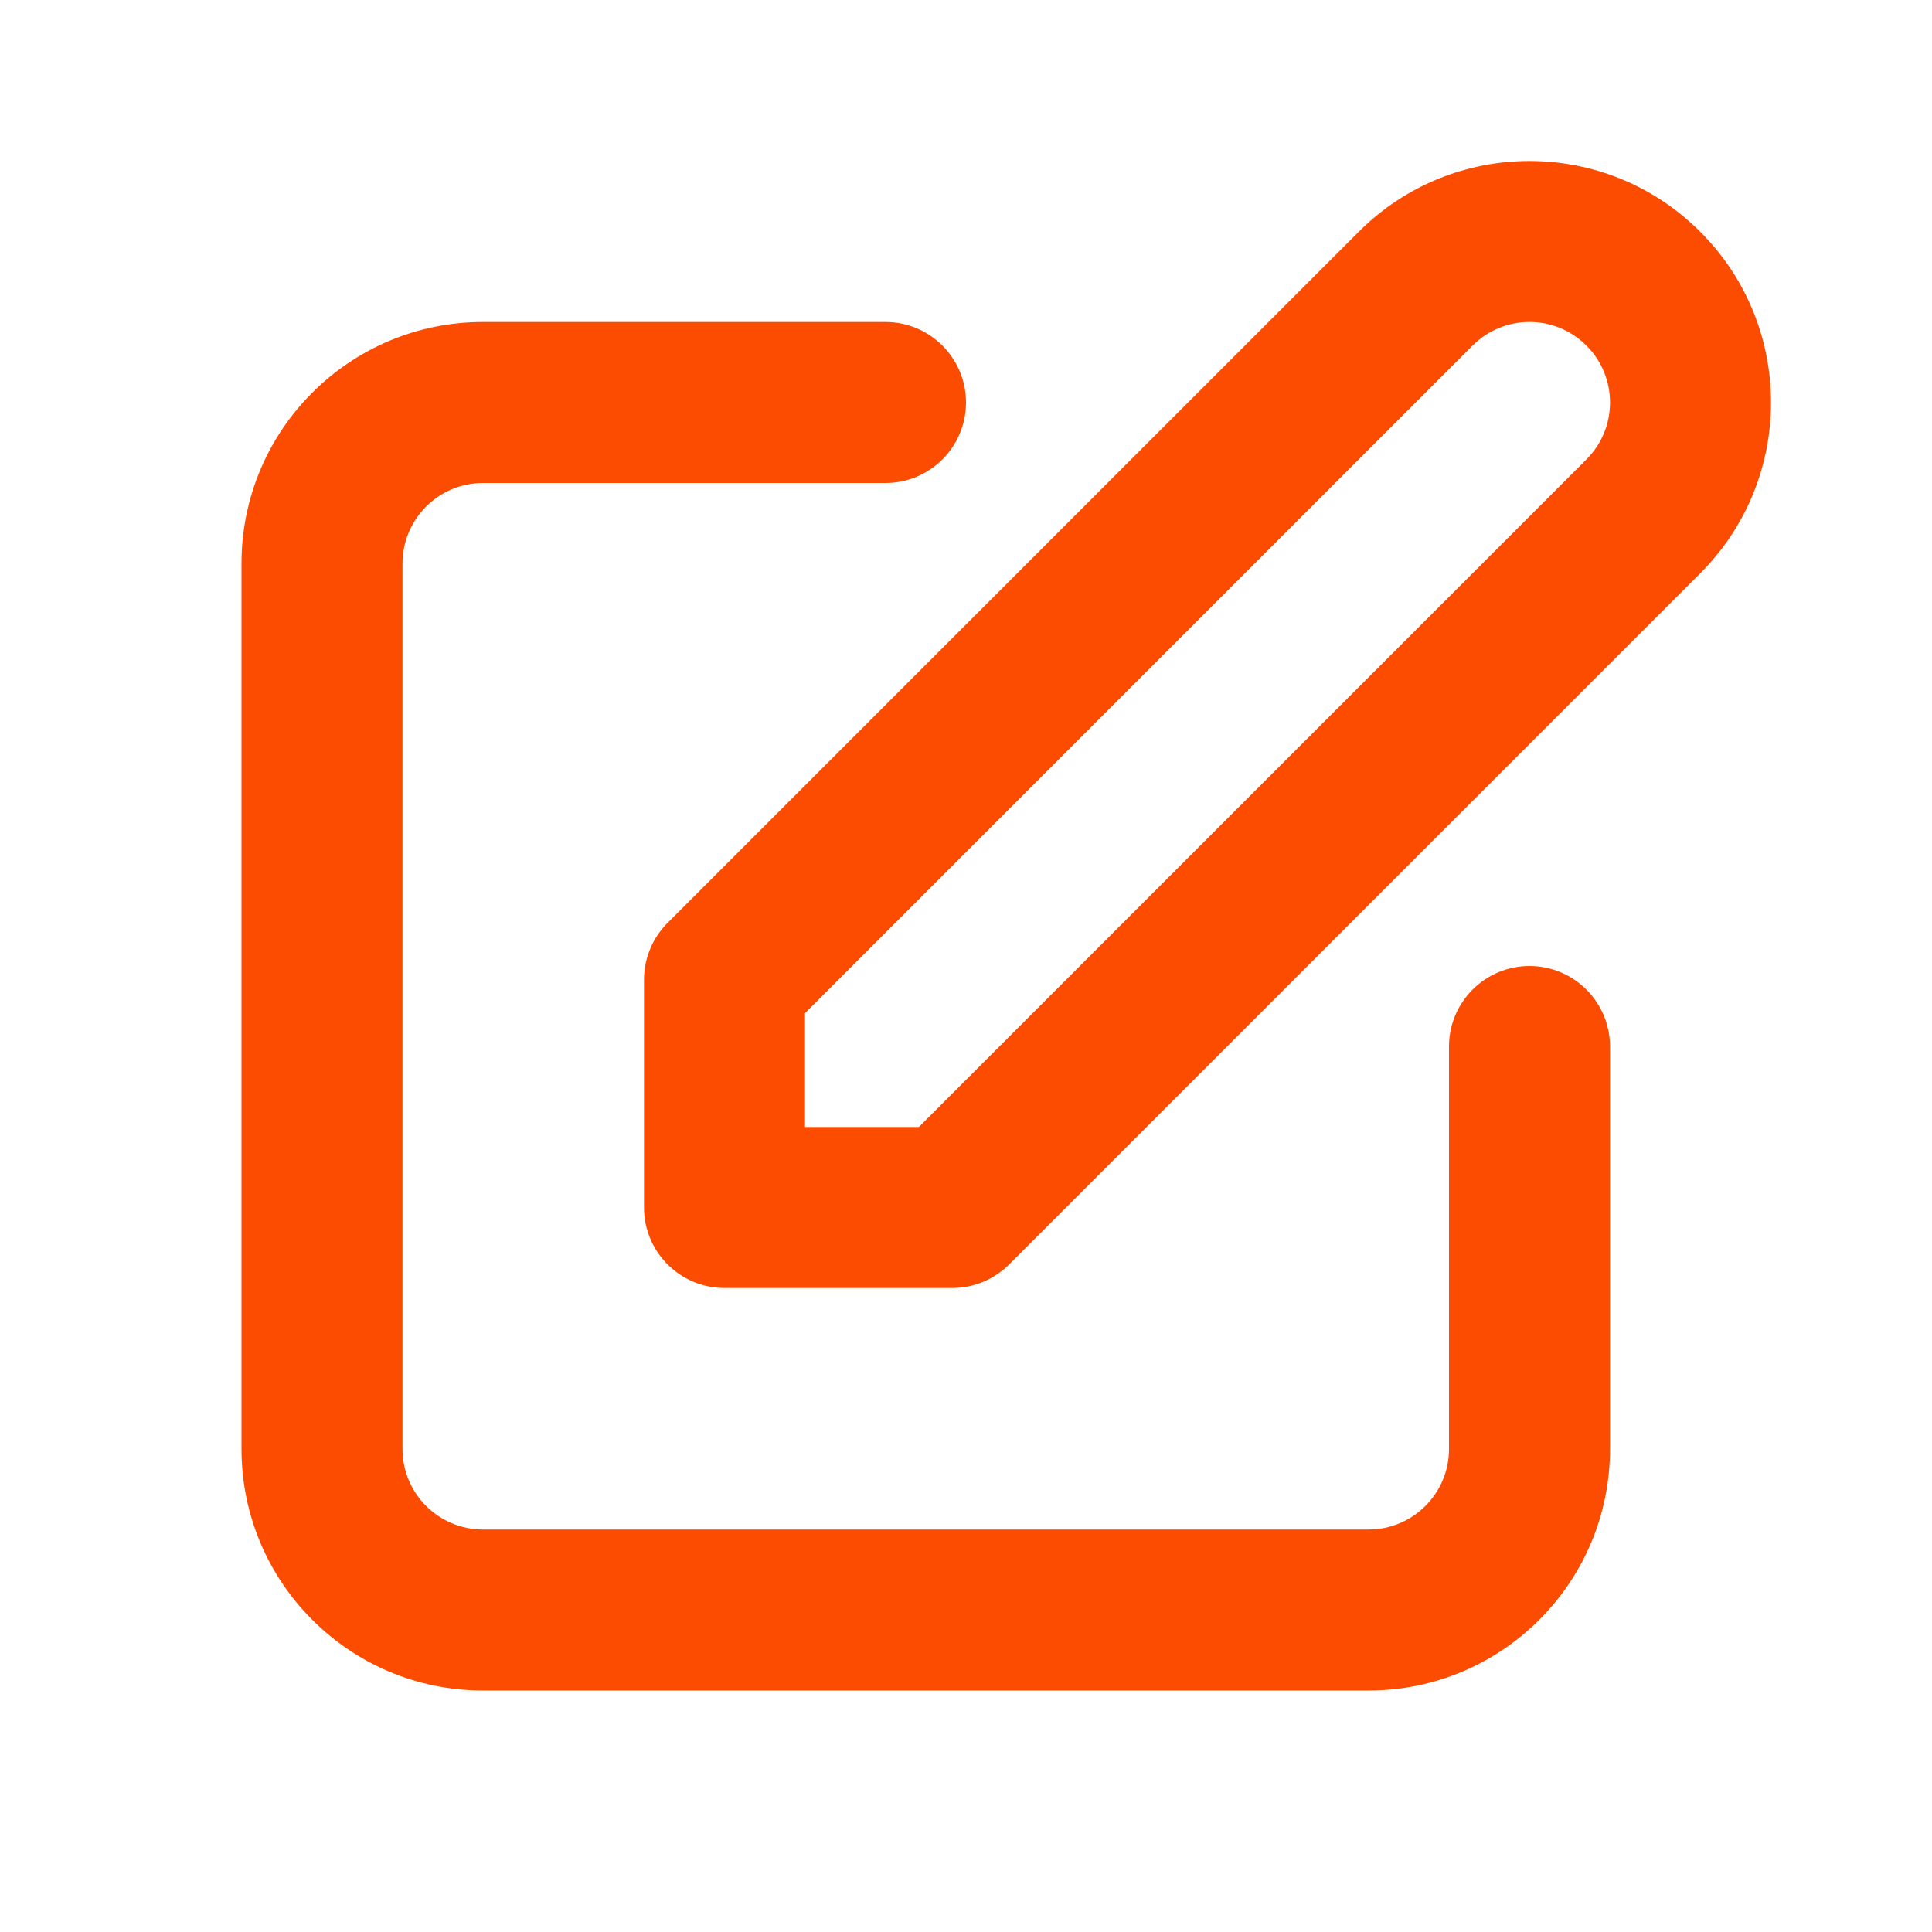
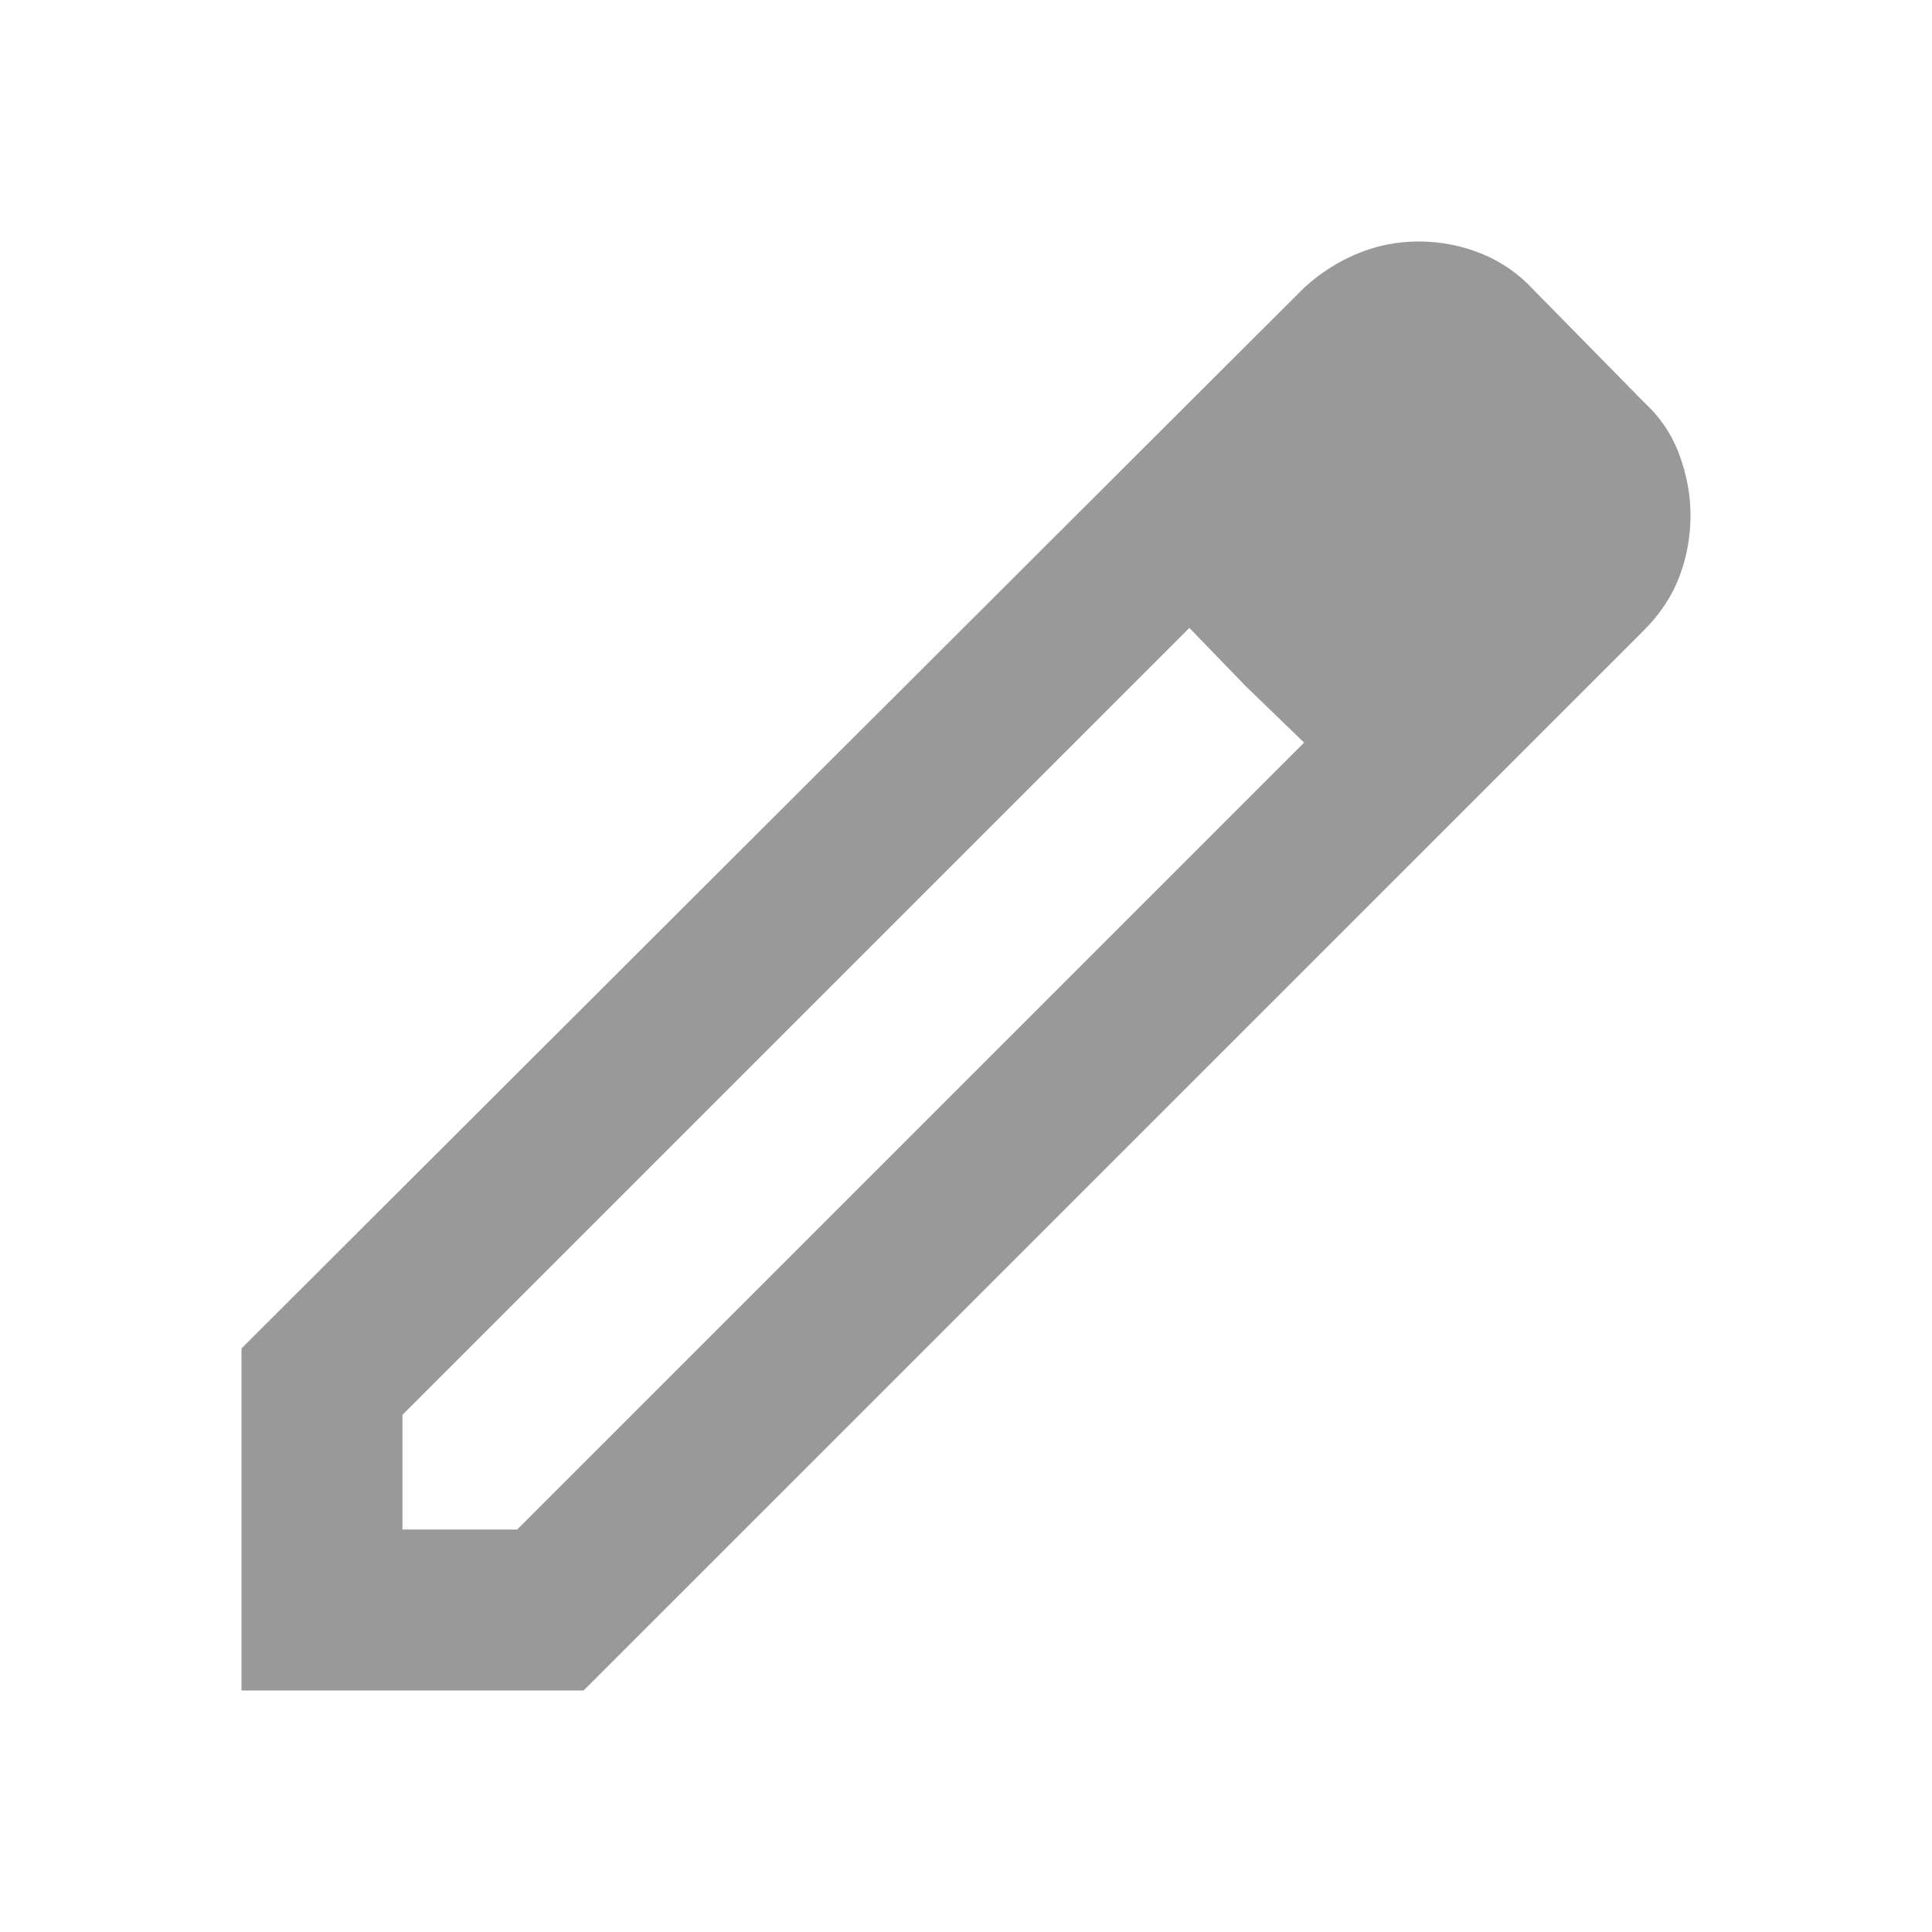
- <svg xmlns="http://www.w3.org/2000/svg" width="24" height="24" viewBox="0 0 24 24" fill="none">
-   <path fill-rule="evenodd" clip-rule="evenodd" d="M19.707 4.293C19.317 3.902 18.683 3.902 18.293 4.293L10 12.586L10 14H11.414L19.707 5.707C20.098 5.317 20.098 4.683 19.707 4.293ZM16.879 2.879C18.05 1.707 19.95 1.707 21.121 2.879C22.293 4.05 22.293 5.95 21.121 7.121L12.536 15.707C12.348 15.895 12.094 16 11.828 16H9C8.448 16 8 15.552 8 15L8 12.172C8 11.906 8.105 11.652 8.293 11.464L16.879 2.879ZM6 6C5.448 6 5 6.448 5 7V18C5 18.552 5.448 19 6 19H17C17.552 19 18 18.552 18 18V13C18 12.448 18.448 12 19 12C19.552 12 20 12.448 20 13V18C20 19.657 18.657 21 17 21H6C4.343 21 3 19.657 3 18V7C3 5.343 4.343 4 6 4H11C11.552 4 12 4.448 12 5C12 5.552 11.552 6 11 6H6Z" fill="#FC4C02" />
+ <svg xmlns="http://www.w3.org/2000/svg" width="16" height="16" viewBox="0 0 16 16" fill="none">
+   <mask id="mask0_3109_31247" style="mask-type:alpha" maskUnits="userSpaceOnUse" x="0" y="0" width="16" height="16">
+     <rect width="16" height="16" fill="#D9D9D9" />
+   </mask>
+   <g mask="url(#mask0_3109_31247)">
+     <path d="M3.333 12.667H4.283L10.8 6.15L9.85 5.2L3.333 11.717V12.667ZM2 14V11.167L10.8 2.383C10.933 2.261 11.081 2.167 11.242 2.1C11.403 2.033 11.572 2 11.75 2C11.928 2 12.1 2.033 12.267 2.1C12.433 2.167 12.578 2.267 12.7 2.4L13.617 3.333C13.75 3.456 13.847 3.6 13.908 3.767C13.969 3.933 14 4.1 14 4.267C14 4.444 13.969 4.614 13.908 4.775C13.847 4.936 13.75 5.083 13.617 5.217L4.833 14H2ZM10.317 5.683L9.85 5.2L10.8 6.15L10.317 5.683Z" fill="#999999" />
+   </g>
</svg>
